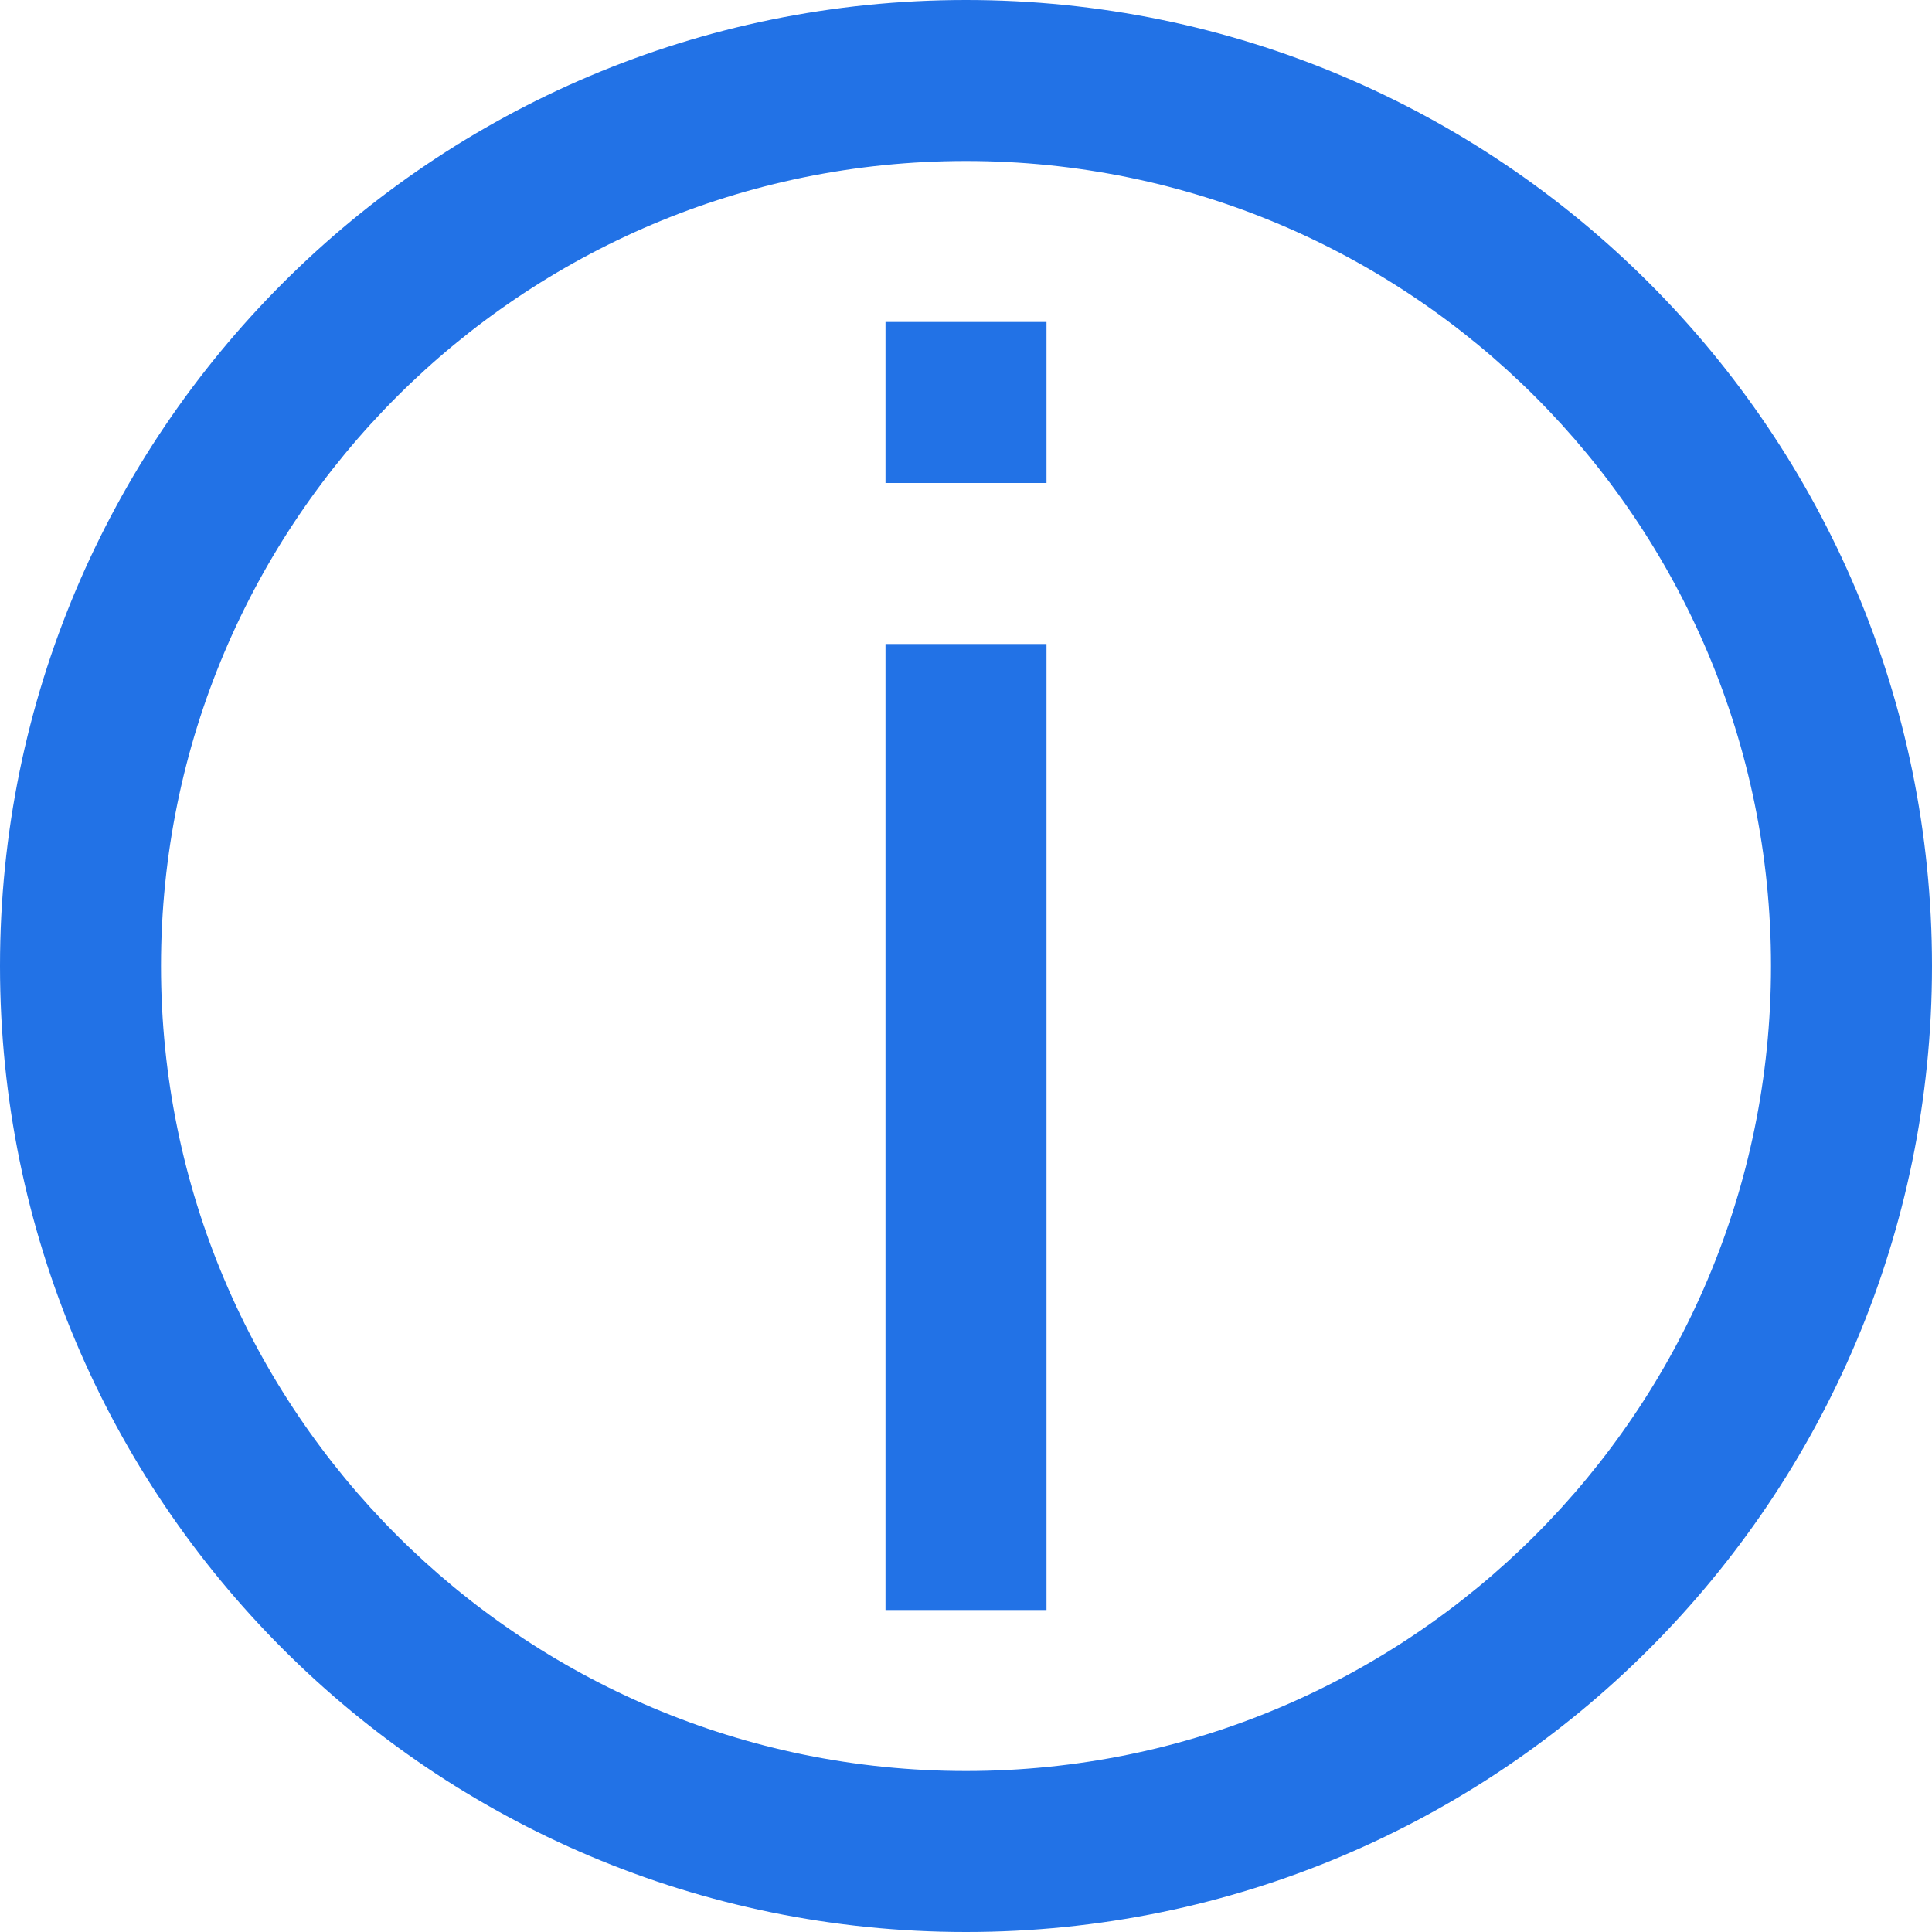
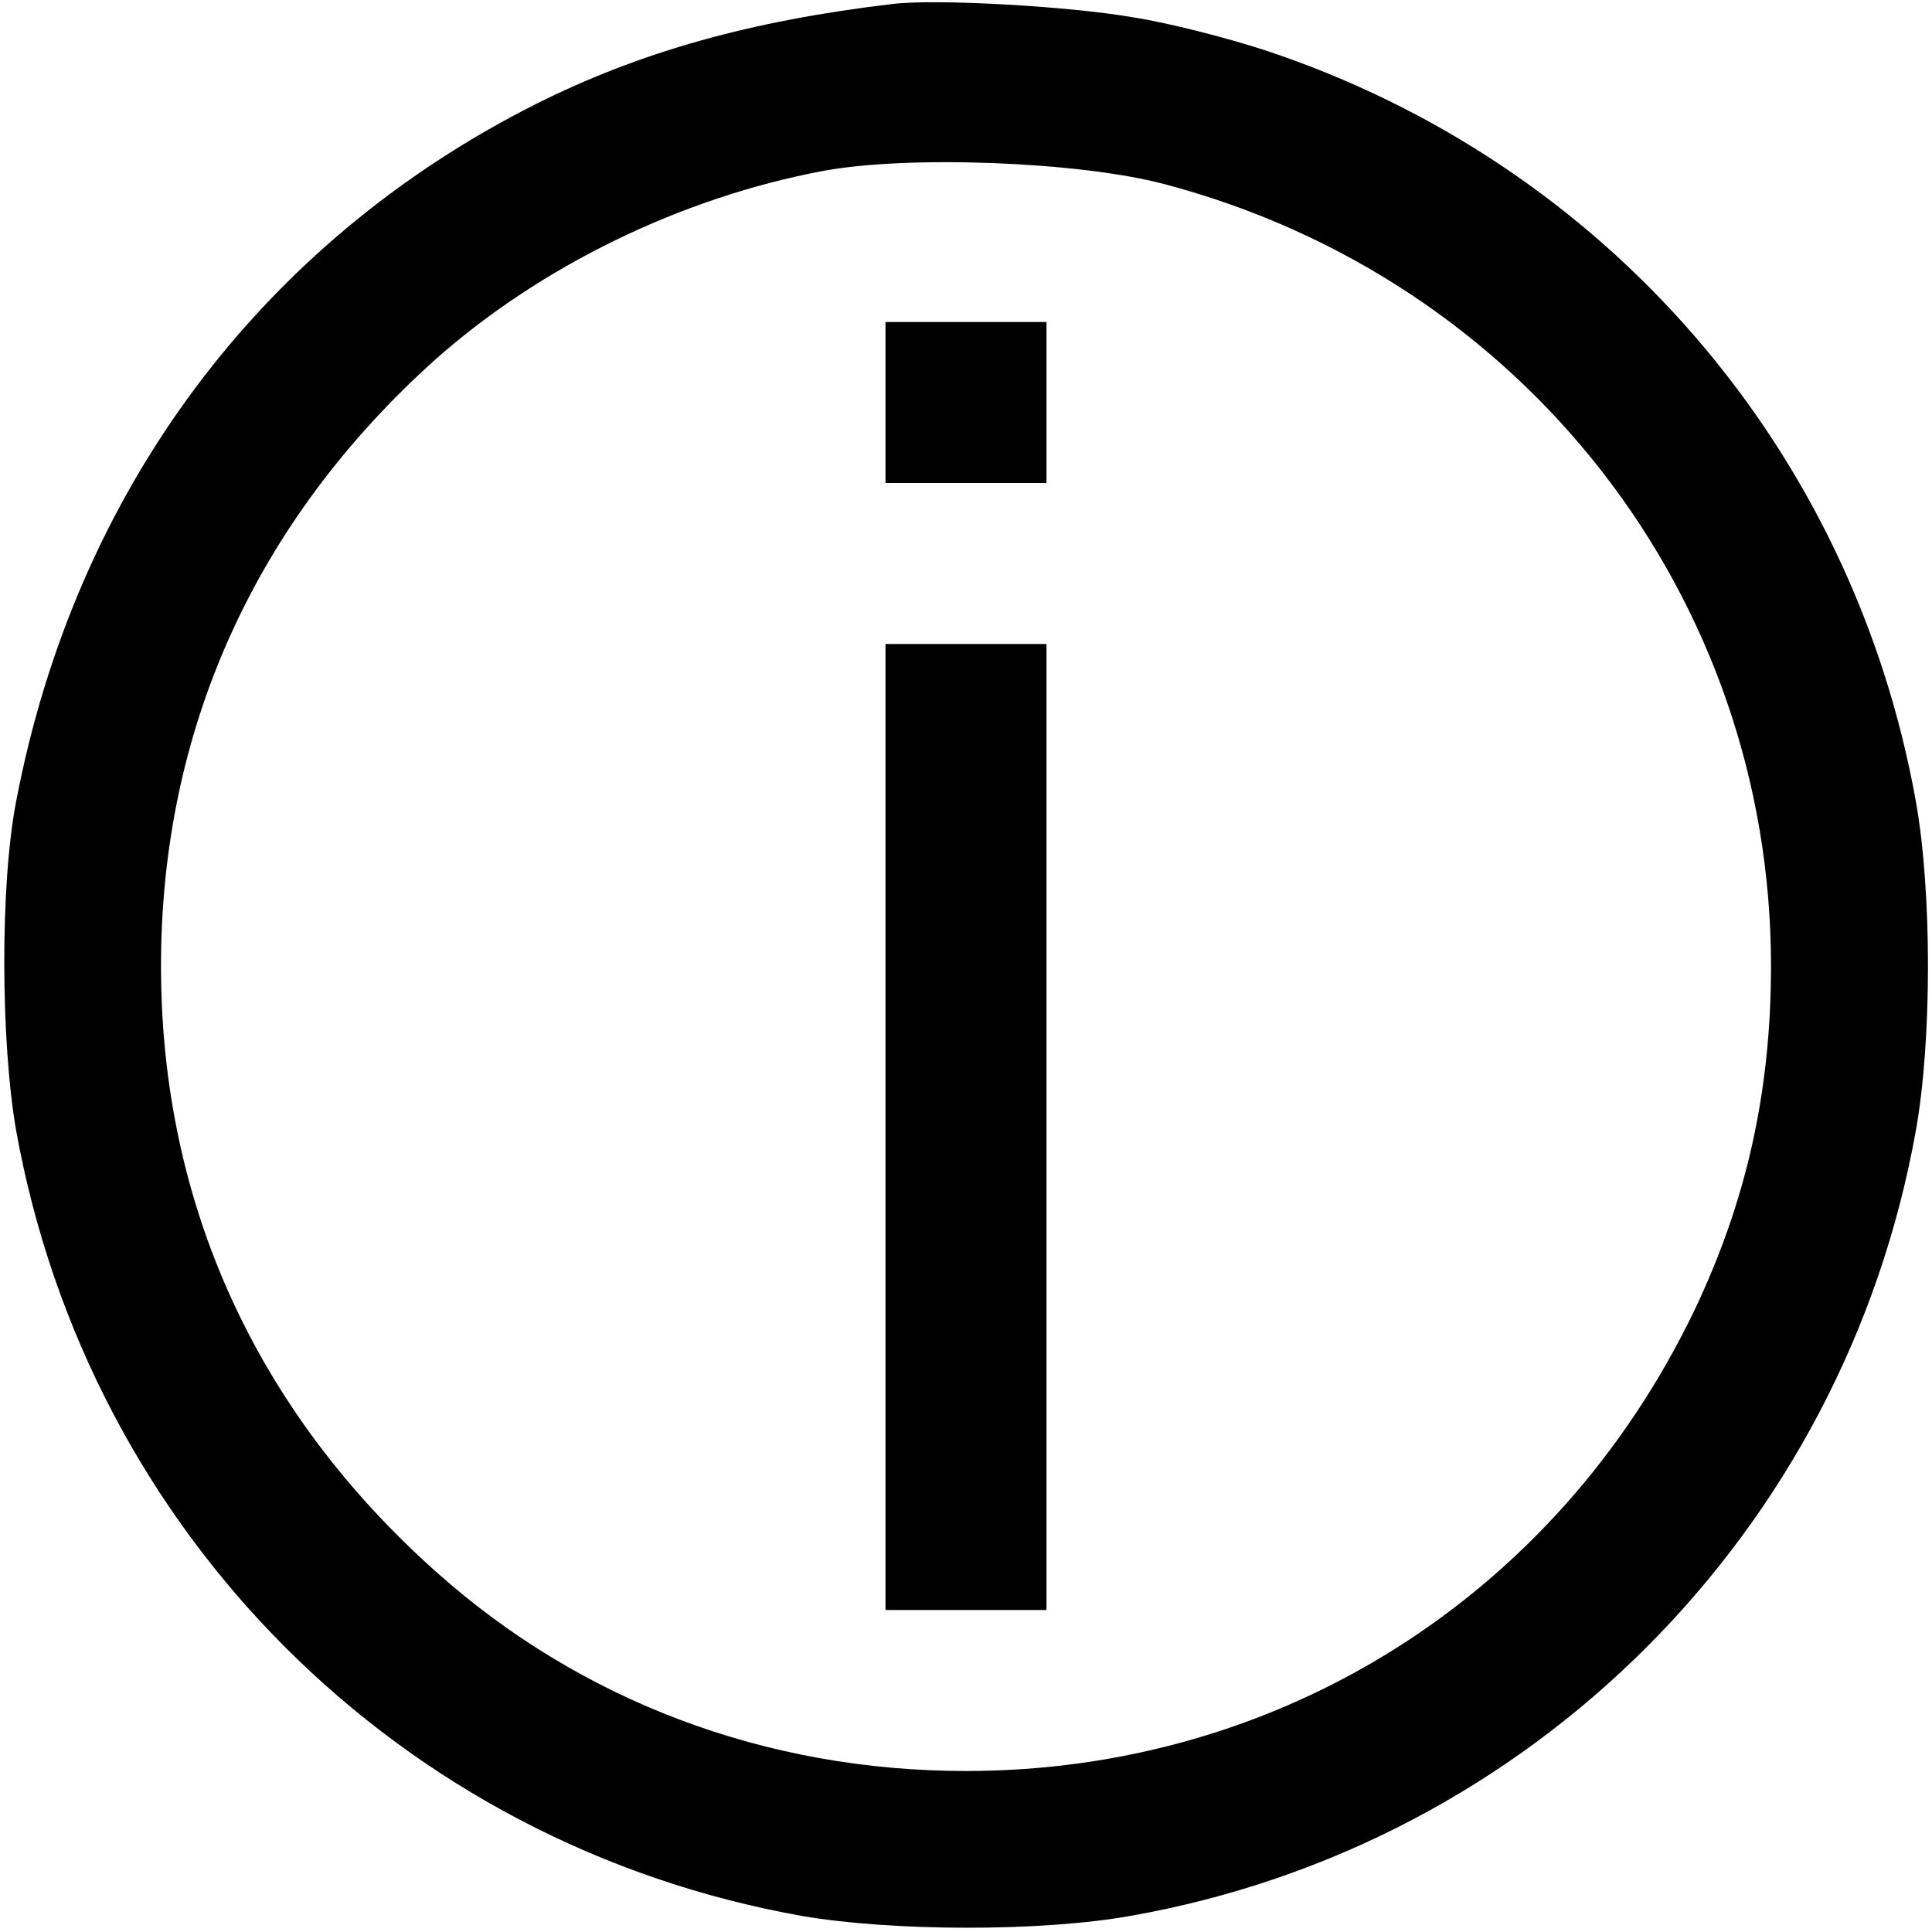
- <svg xmlns="http://www.w3.org/2000/svg" width="22" height="22" version="1.1" id="svg8">
-   <defs id="defs12" />
-   <g fill="#1d99f3" id="g6" style="fill:#2272e6;fill-opacity:1" transform="matrix(1.833333,0,0,1.833333,-3.666666,-3.666666)">
-     <path d="M 8,2 A 6,6 0 1 0 8,14 6,6 0 0 0 8,2 Z M 8,3 A 5,5 0 1 1 8,13 5,5 0 0 1 8,3 Z" id="path2" style="fill:#2272e6;fill-opacity:1" />
-     <path d="m 7.5,6 h 1 v 6 h -1 z m 0,-2 h 1 v 1 h -1 z" id="path4" style="fill:#2272e6;fill-opacity:1" />
+ <svg xmlns="http://www.w3.org/2000/svg" version="1.0" width="288pt" height="288pt" viewBox="0 0 288 288" preserveAspectRatio="xMidYMid meet">
+   <g transform="translate(0,288) scale(0.1,-0.1)" fill="#000000" stroke="none">
+     <path d="M1330 2874 c-211 -25 -375 -71 -531 -149 -411 -207 -687 -578 -775 -1040 -24 -124 -23 -357 0 -490 108 -600 571 -1064 1171 -1171 133 -23 356 -24 490 0 597 105 1064 572 1171 1171 24 134 24 356 0 490 -94 526 -463 952 -970 1120 -55 18 -144 41 -196 49 -97 17 -297 28 -360 20z m404 -268 c537 -141 906 -615 906 -1166 0 -188 -37 -352 -115 -515 -205 -425 -617 -685 -1085 -685 -298 0 -574 104 -790 297 -269 240 -410 550 -410 903 0 353 141 664 410 905 156 138 364 240 576 280 127 24 382 14 508 -19z" />
+     <path d="M1320 2280 l0 -120 120 0 120 0 0 120 0 120 -120 0 -120 0 0 -120z" />
+     <path d="M1320 1200 l0 -720 120 0 120 0 0 720 0 720 -120 0 -120 0 0 -720z" />
  </g>
</svg>
